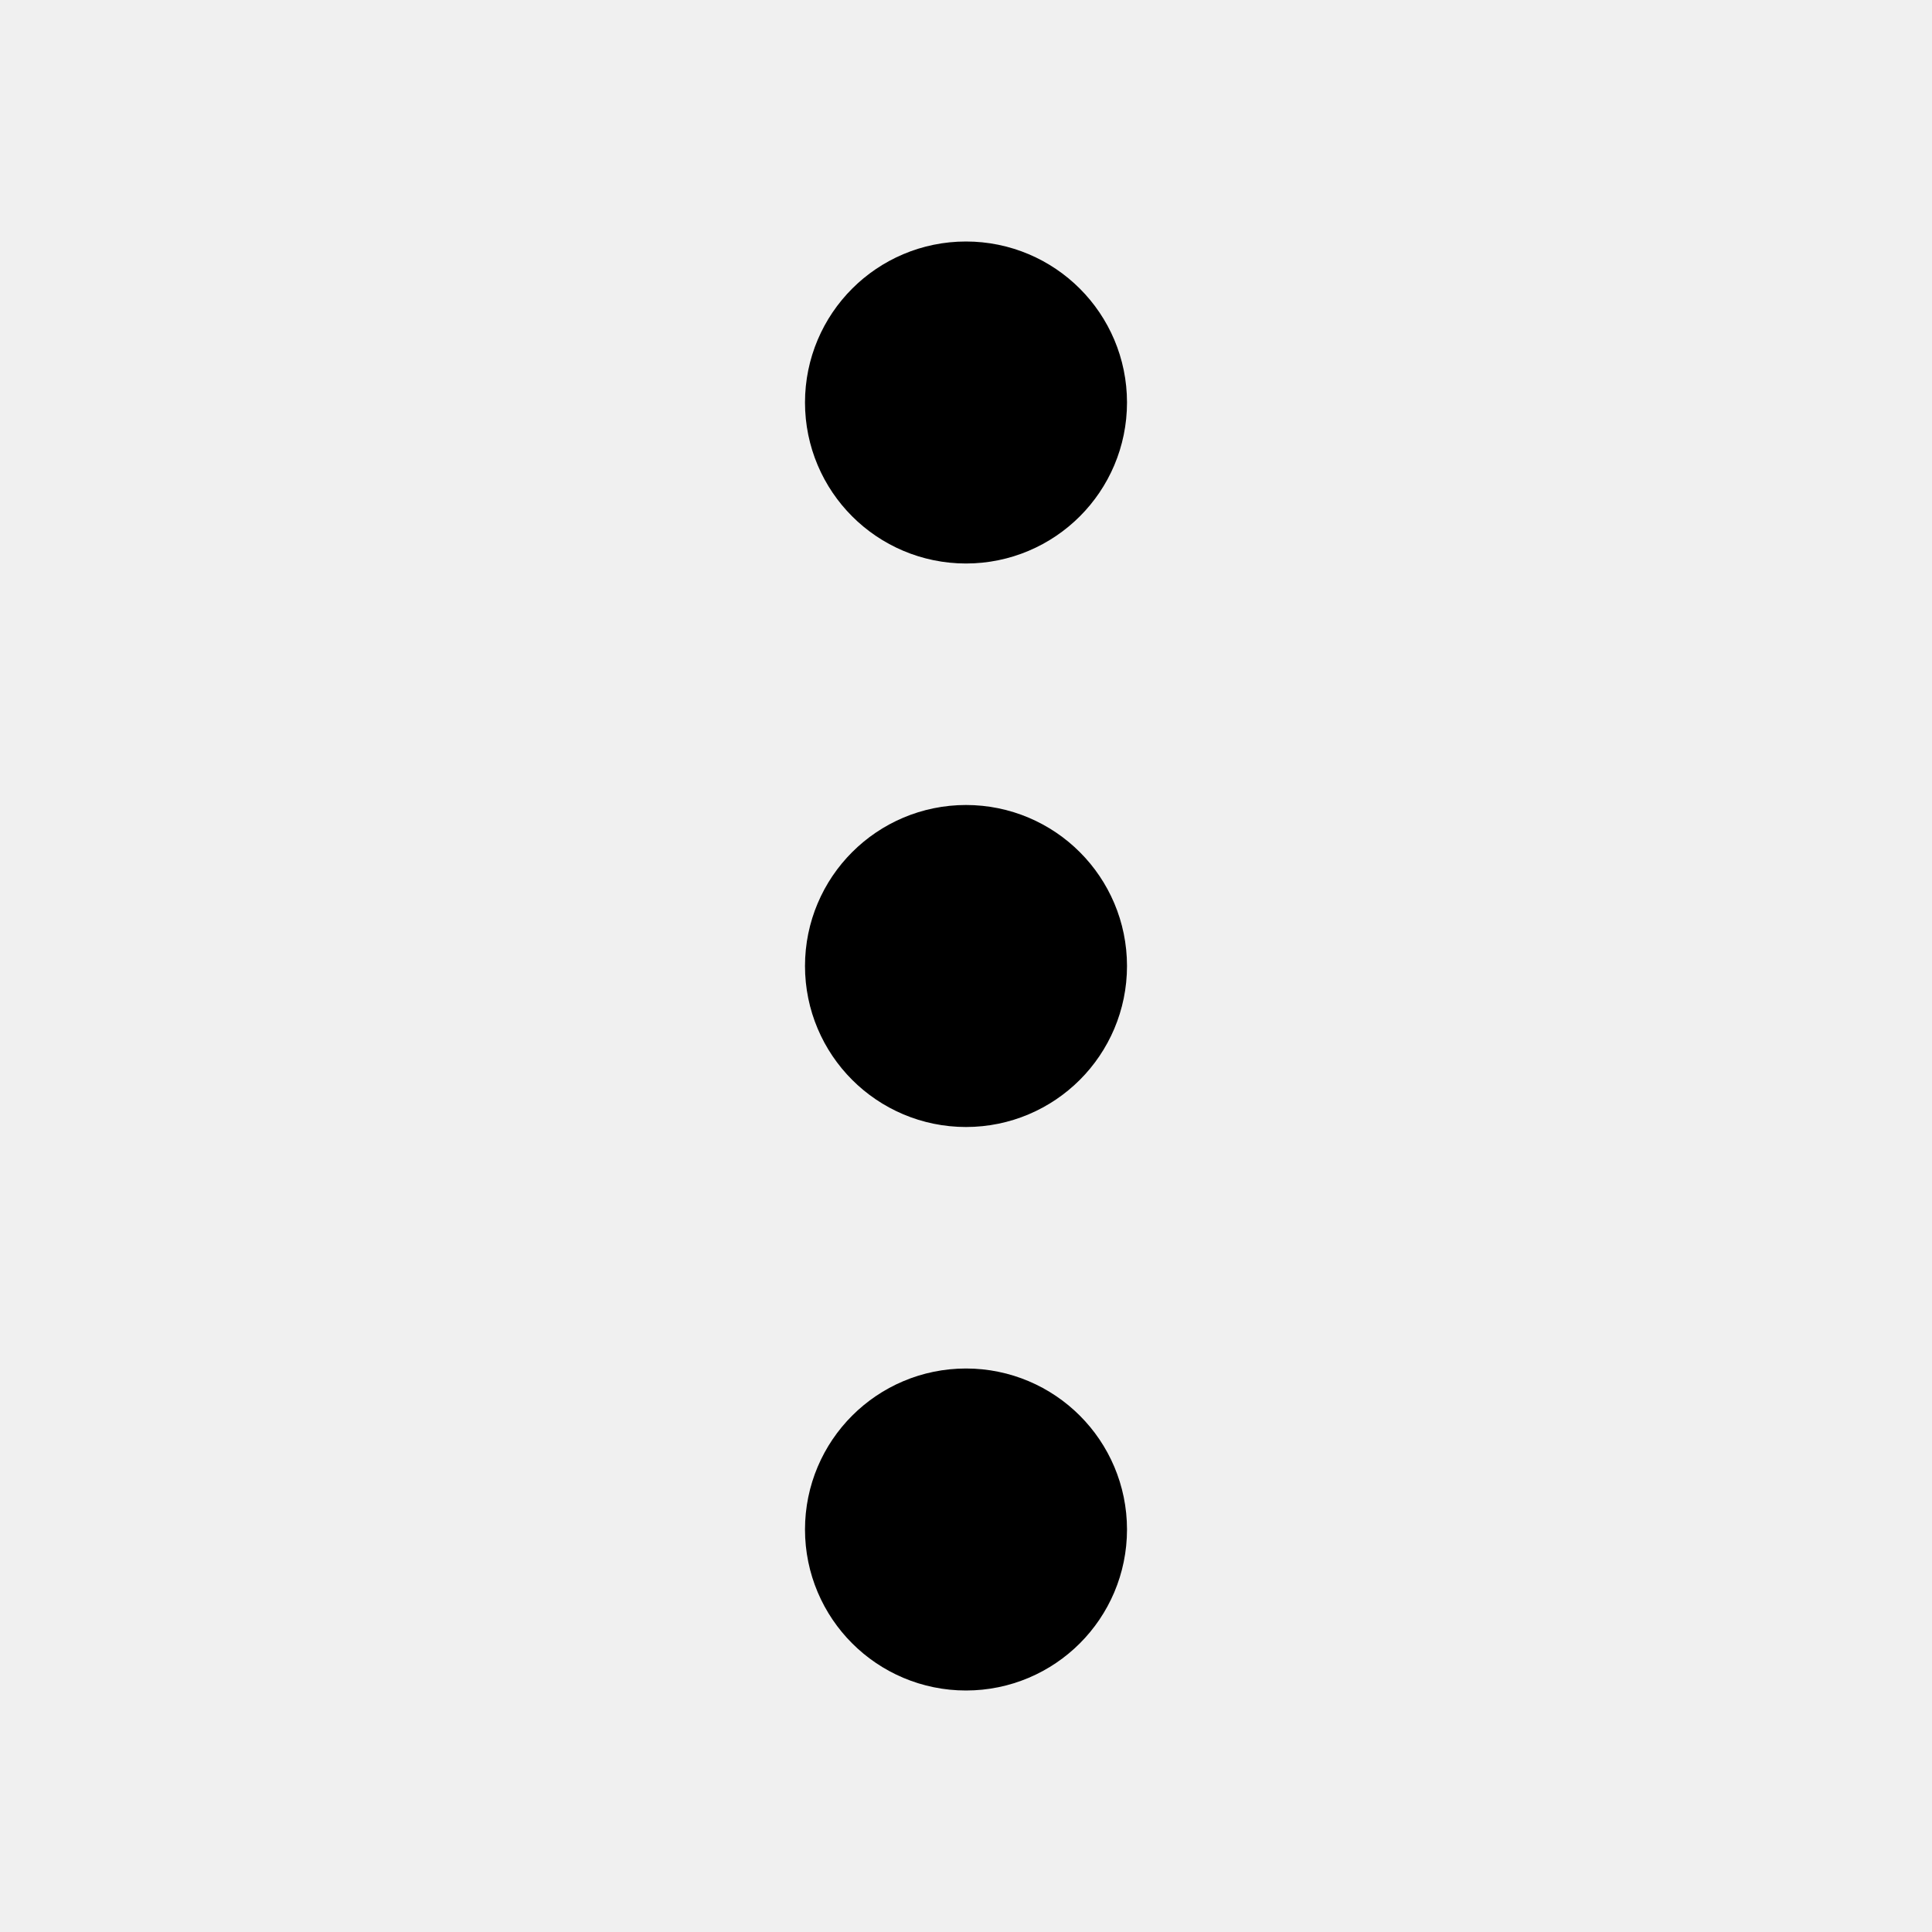
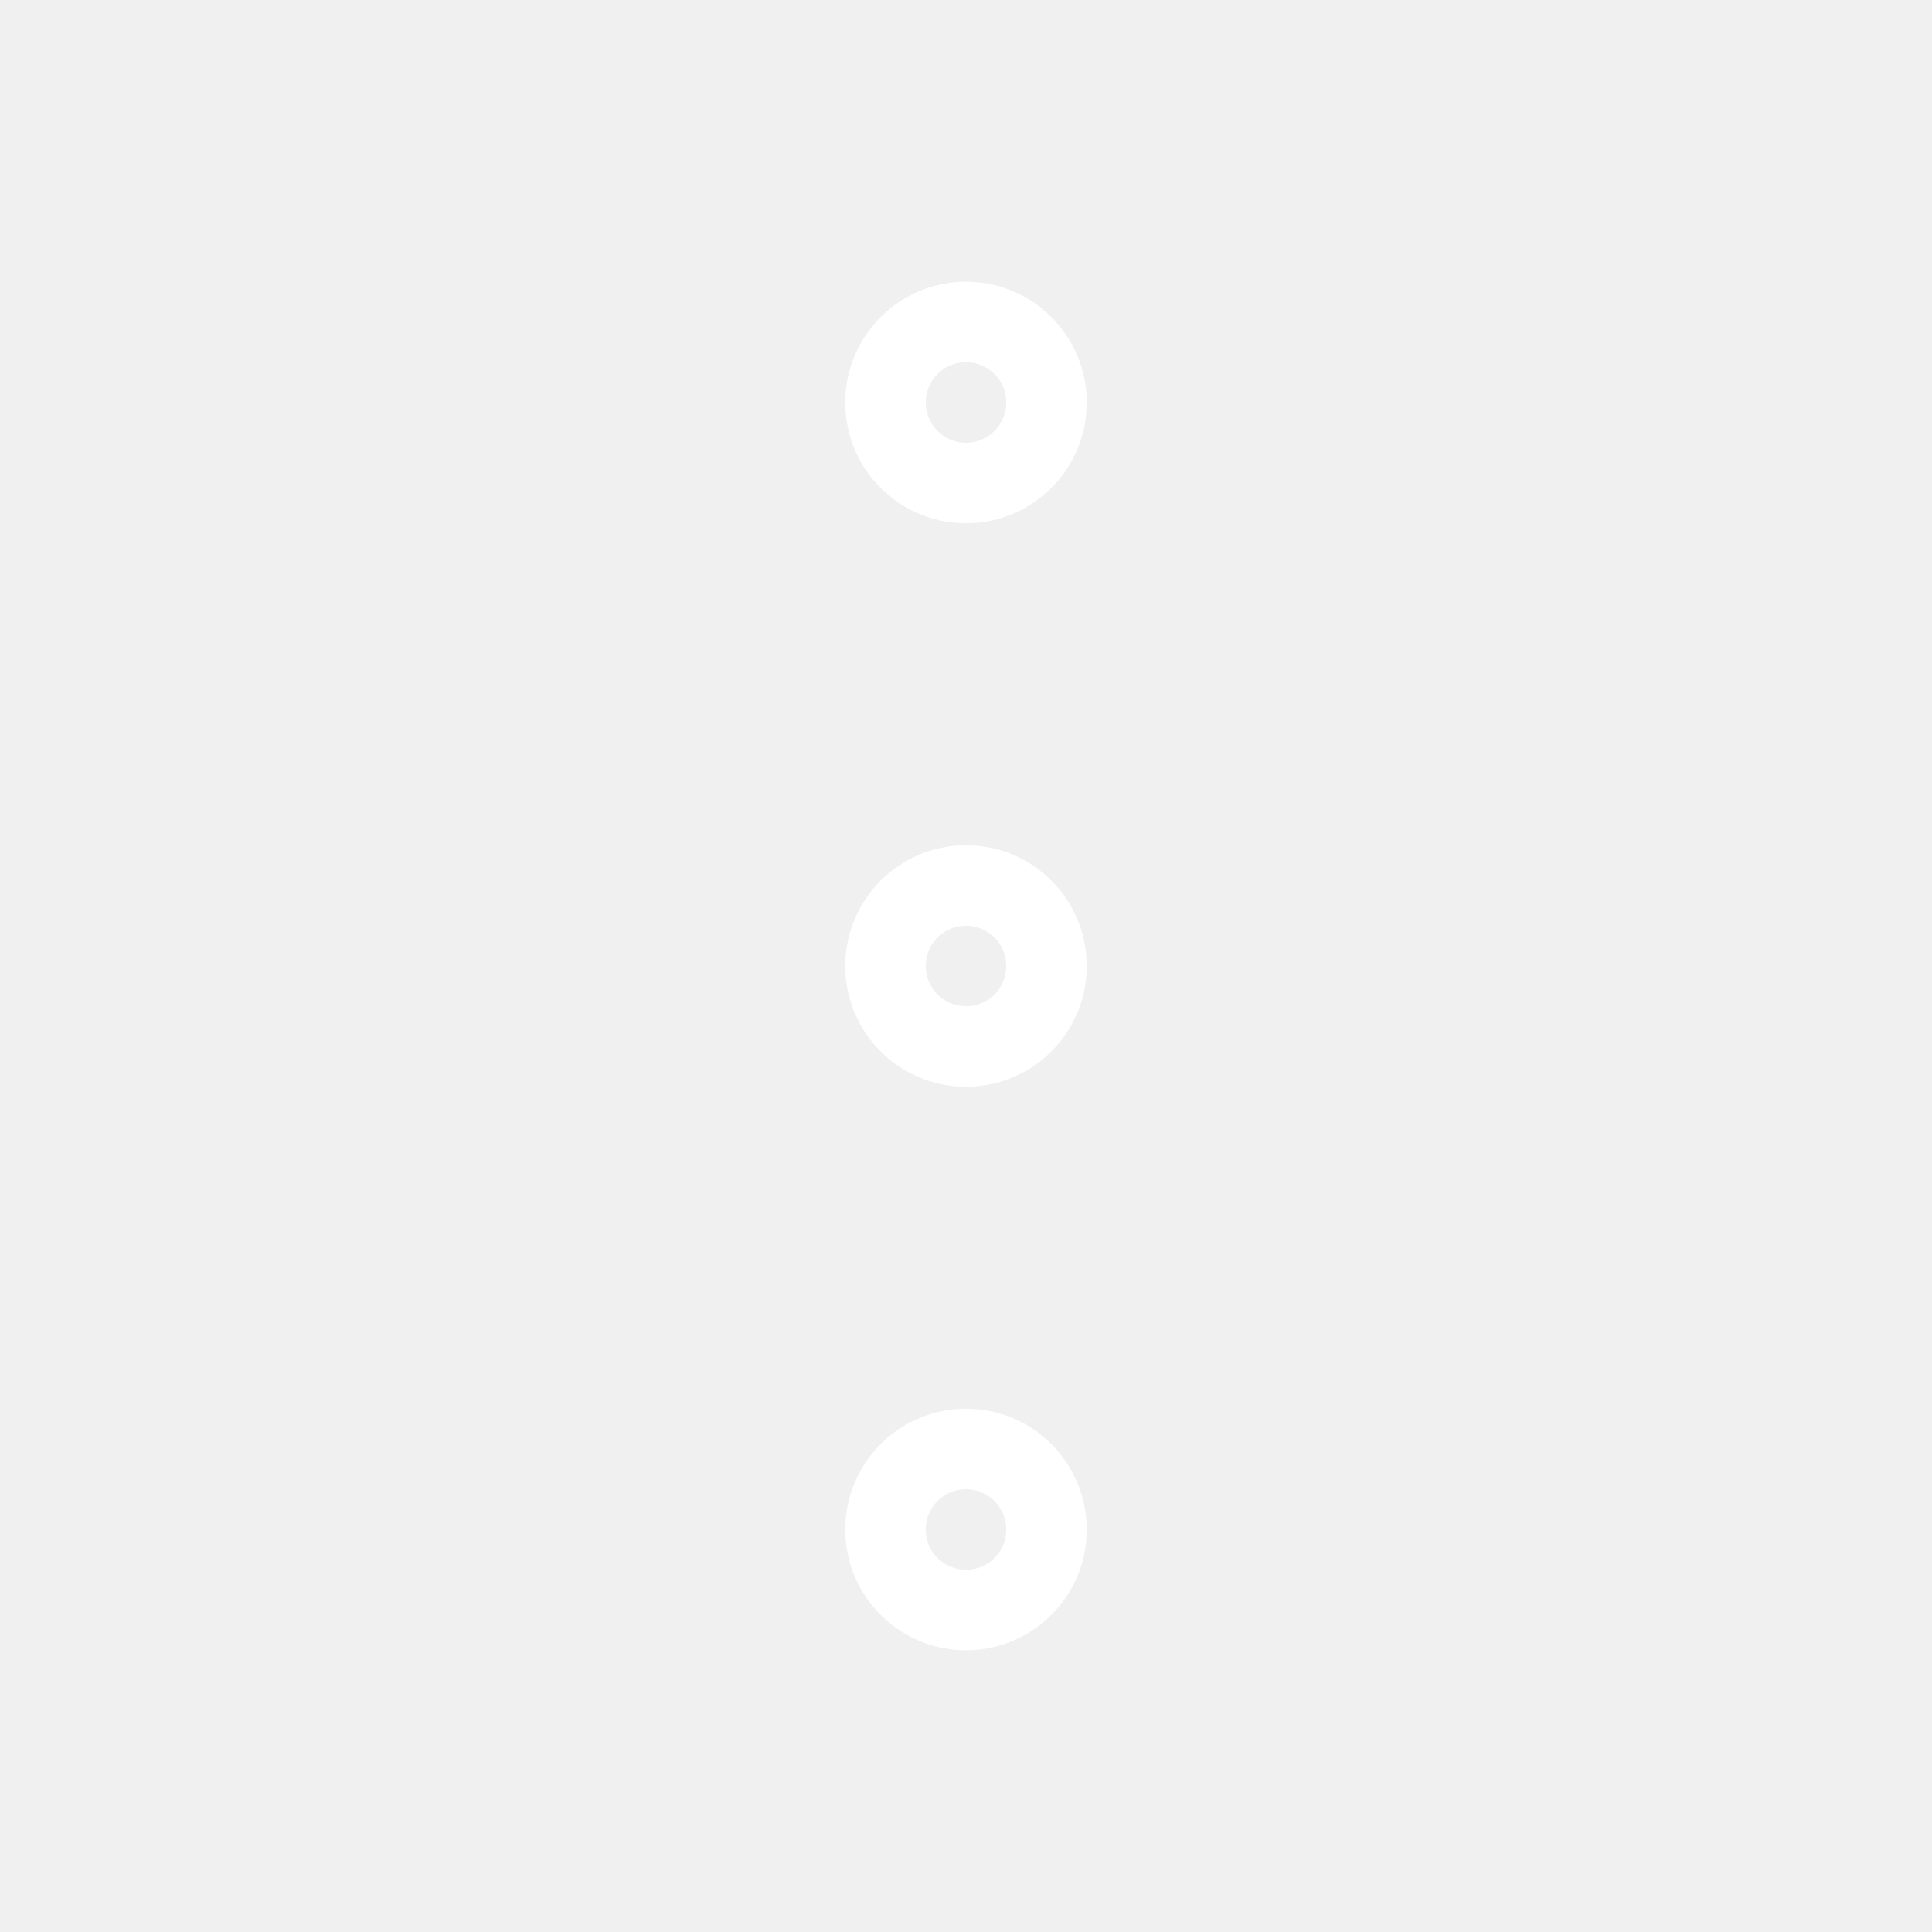
- <svg xmlns="http://www.w3.org/2000/svg" width="24" height="24" viewBox="0 0 24 24" fill="none" stroke="currentColor" stroke-width="2" stroke-linecap="round" stroke-linejoin="round" class="feather feather-more-vertical">
+ <svg xmlns="http://www.w3.org/2000/svg" width="100" height="100" viewBox="0 0 24 24" fill="none" stroke="#fff" stroke-width="1" stroke-linecap="round" stroke-linejoin="round" class="feather feather-more-vertical">
  <circle cx="12" cy="12" r="1" />
  <circle cx="12" cy="5" r="1" />
  <circle cx="12" cy="19" r="1" />
</svg>
